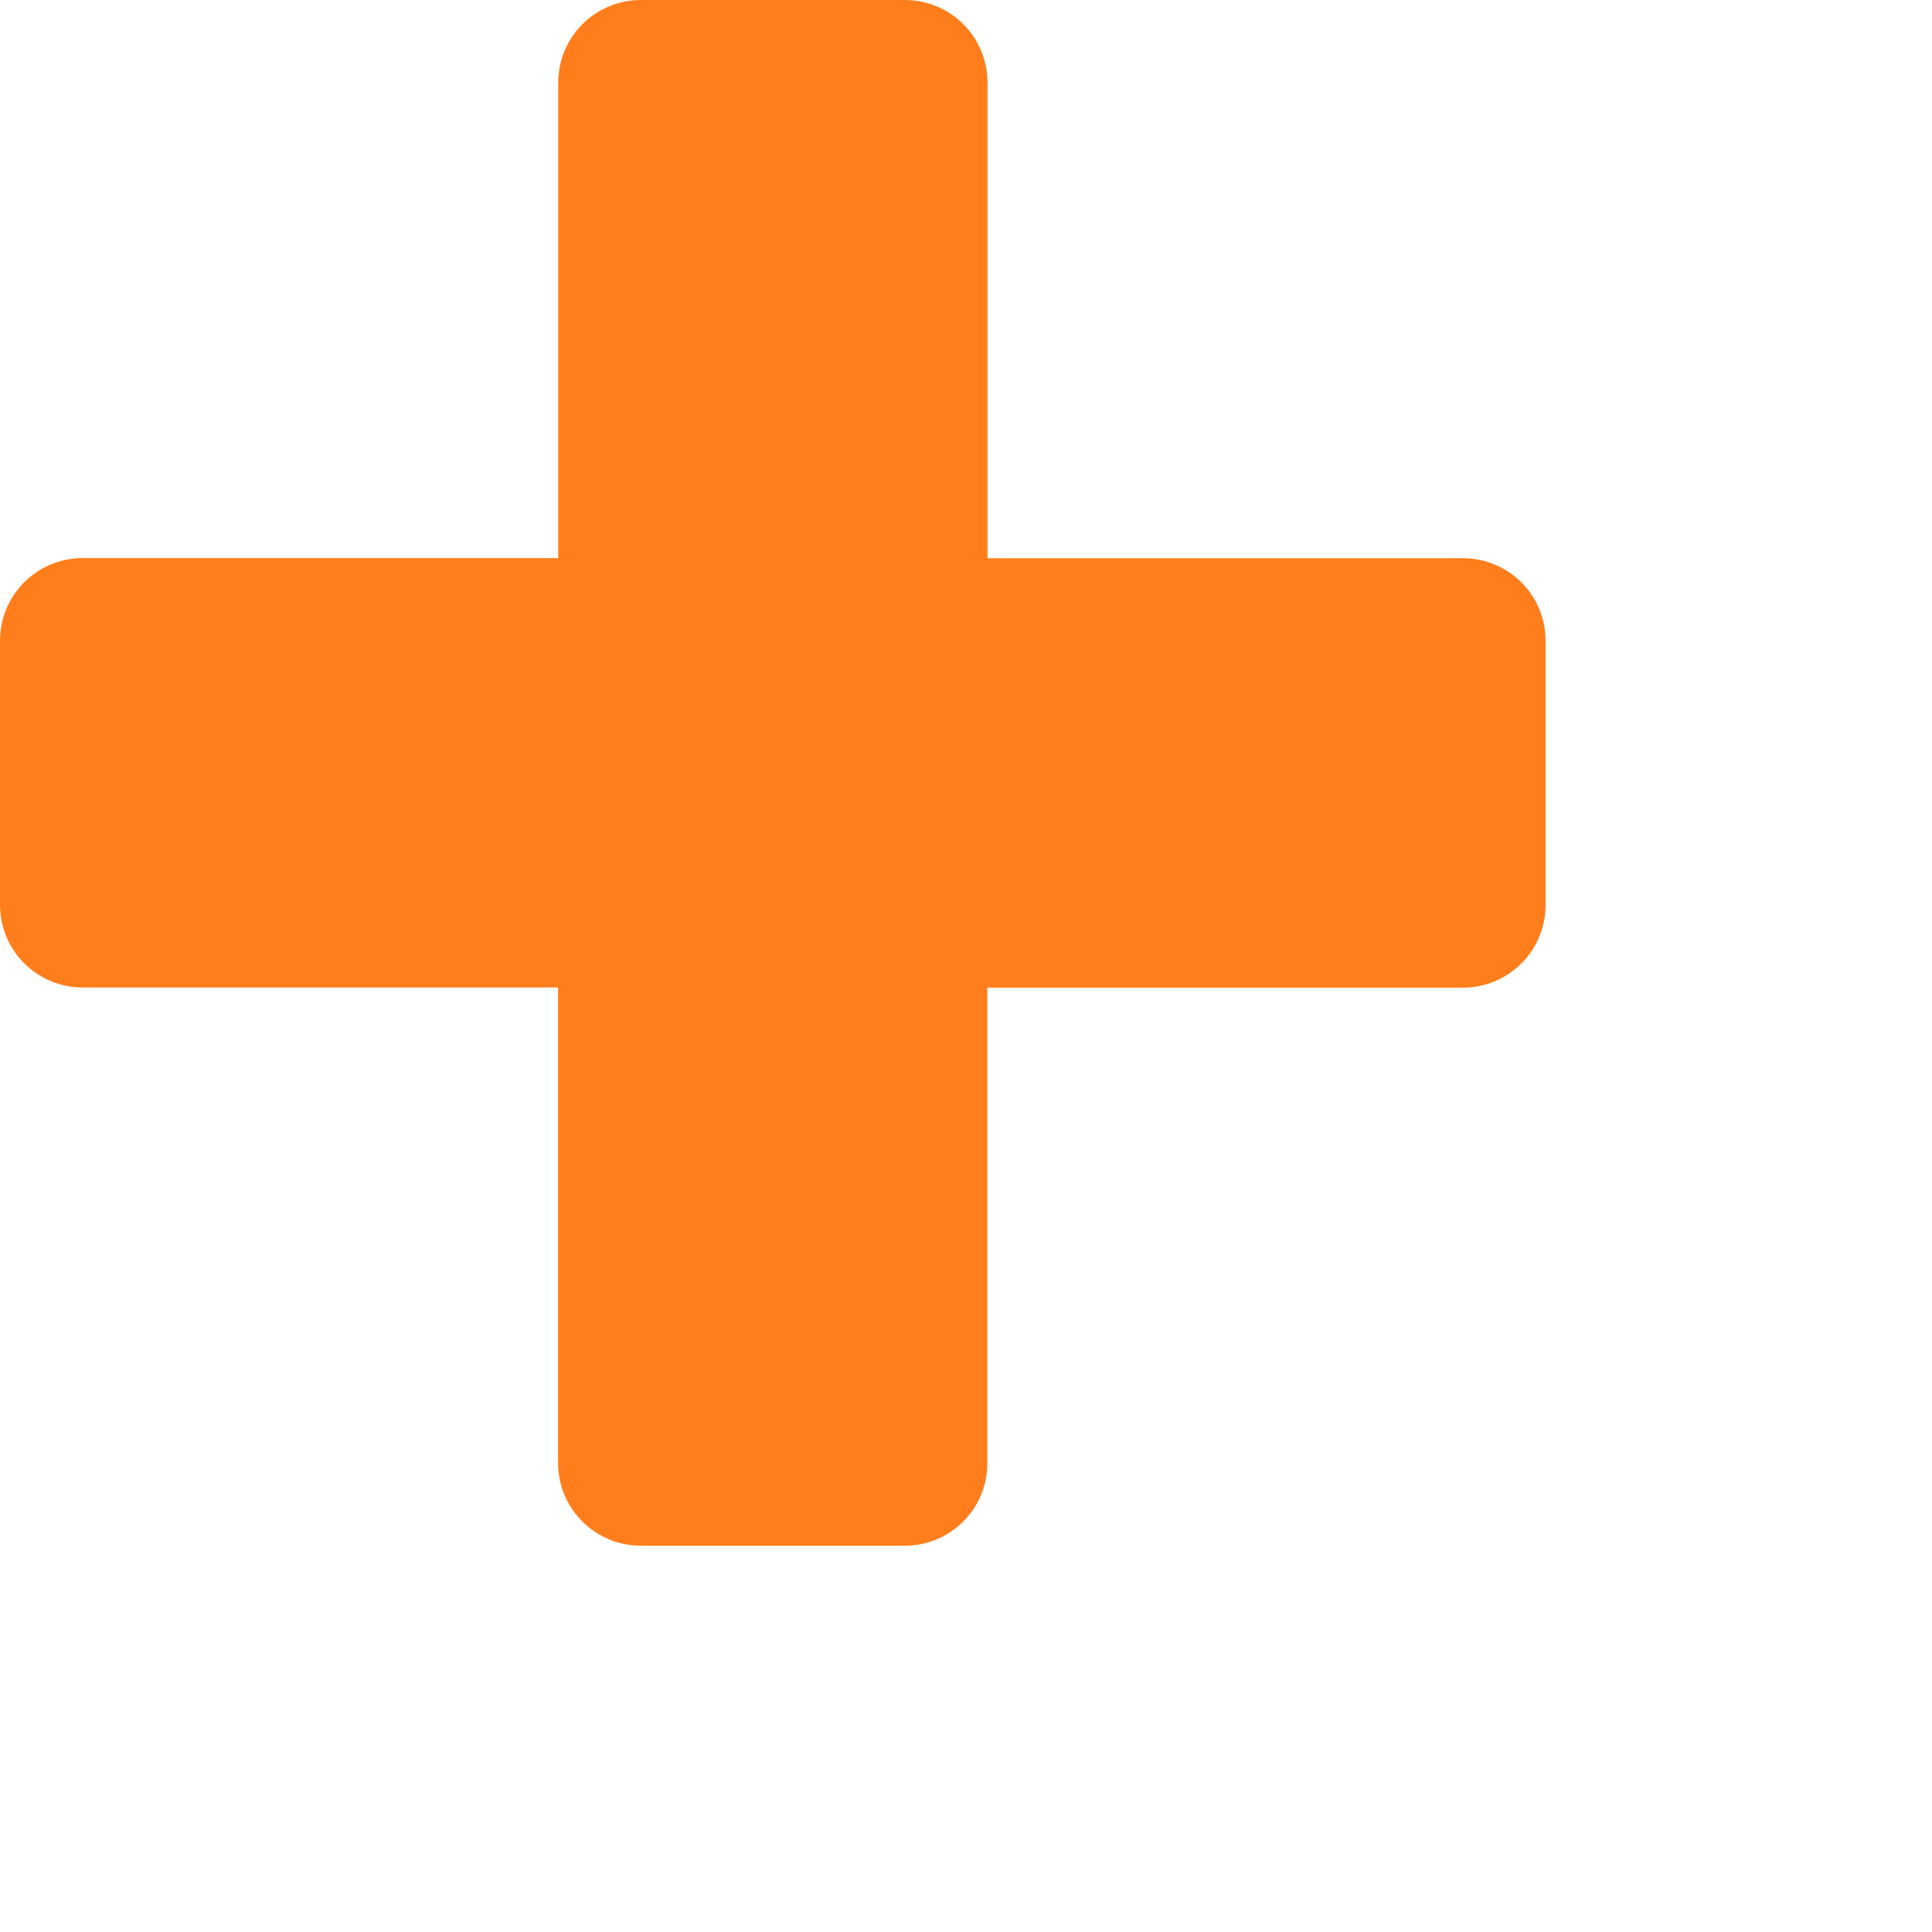
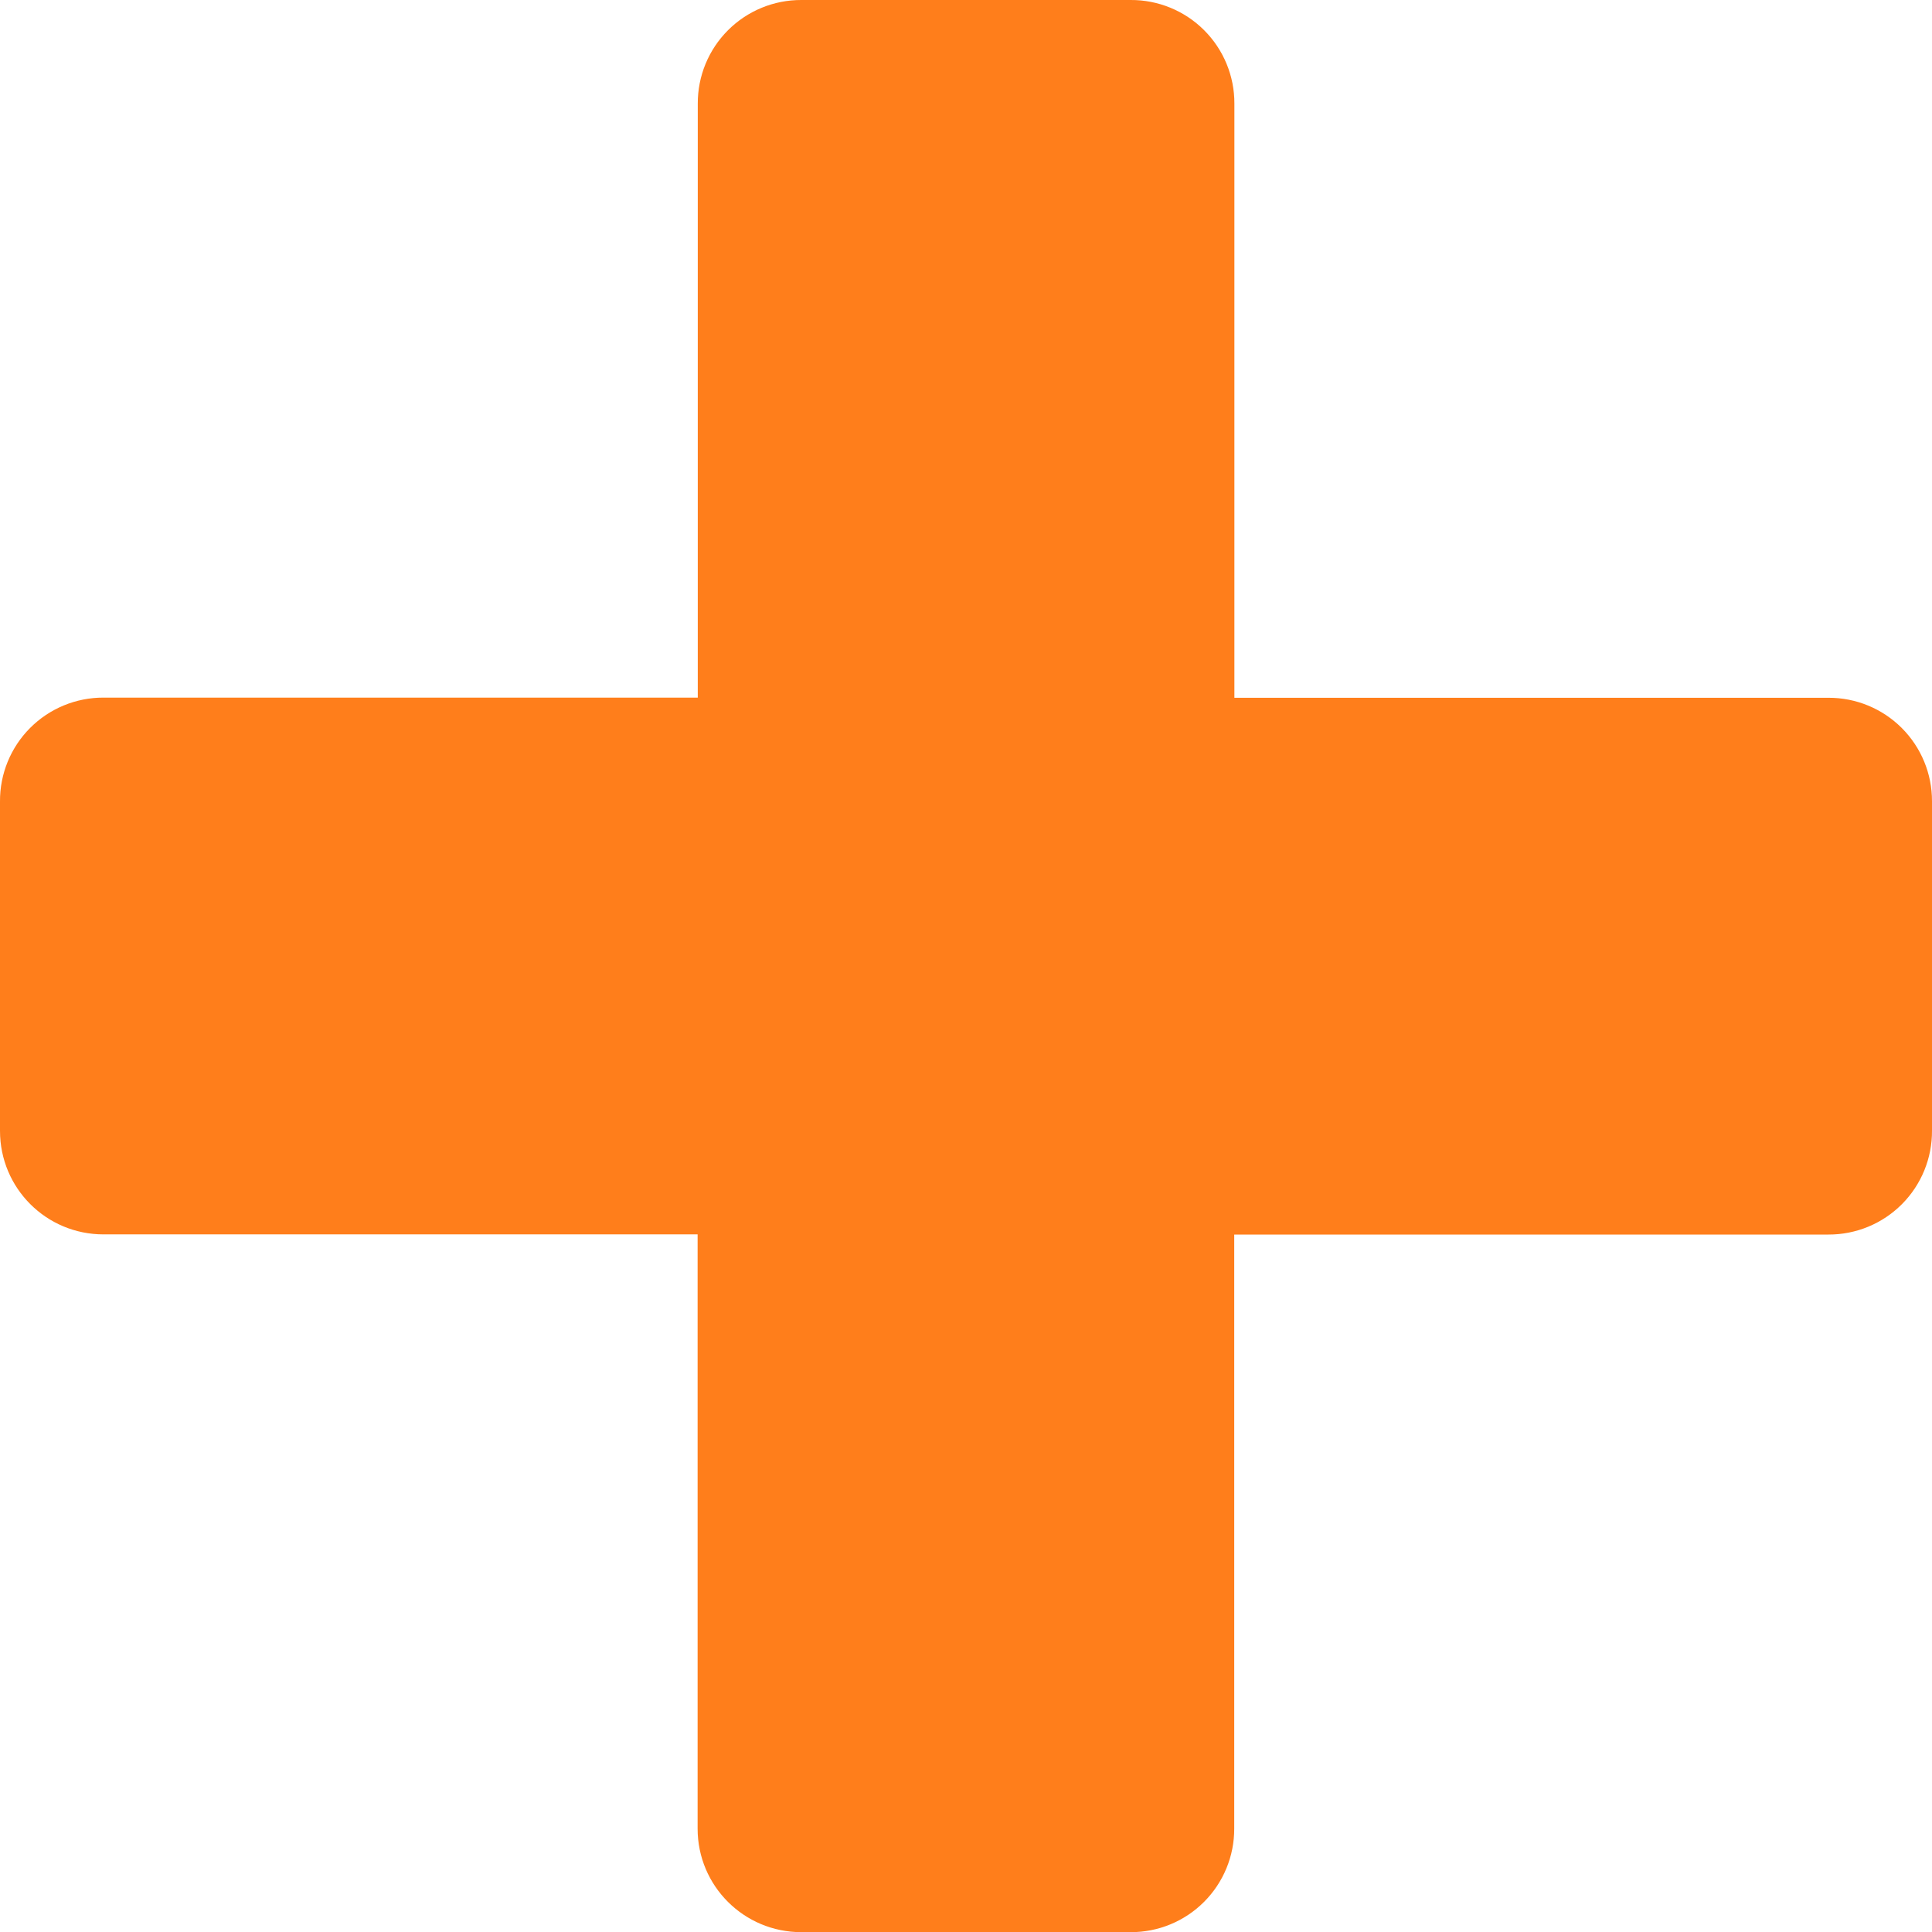
- <svg xmlns="http://www.w3.org/2000/svg" xmlns:xlink="http://www.w3.org/1999/xlink" width="15" height="15">
+ <svg xmlns="http://www.w3.org/2000/svg" xmlns:xlink="http://www.w3.org/1999/xlink" width="12" height="12">
  <defs>
    <path d="M12 7.023V4.977a.641.641 0 0 0-.643-.643h-3.69V.643A.641.641 0 0 0 7.022 0H4.977a.641.641 0 0 0-.643.643v3.69H.643A.641.641 0 0 0 0 4.978v2.046c0 .356.287.643.643.643h3.69v3.691c0 .356.288.643.644.643h2.046a.641.641 0 0 0 .643-.643v-3.69h3.691A.641.641 0 0 0 12 7.022Z" id="b" />
  </defs>
  <use fill="#FF7E1B" fill-rule="nonzero" xlink:href="#b" />
</svg>
